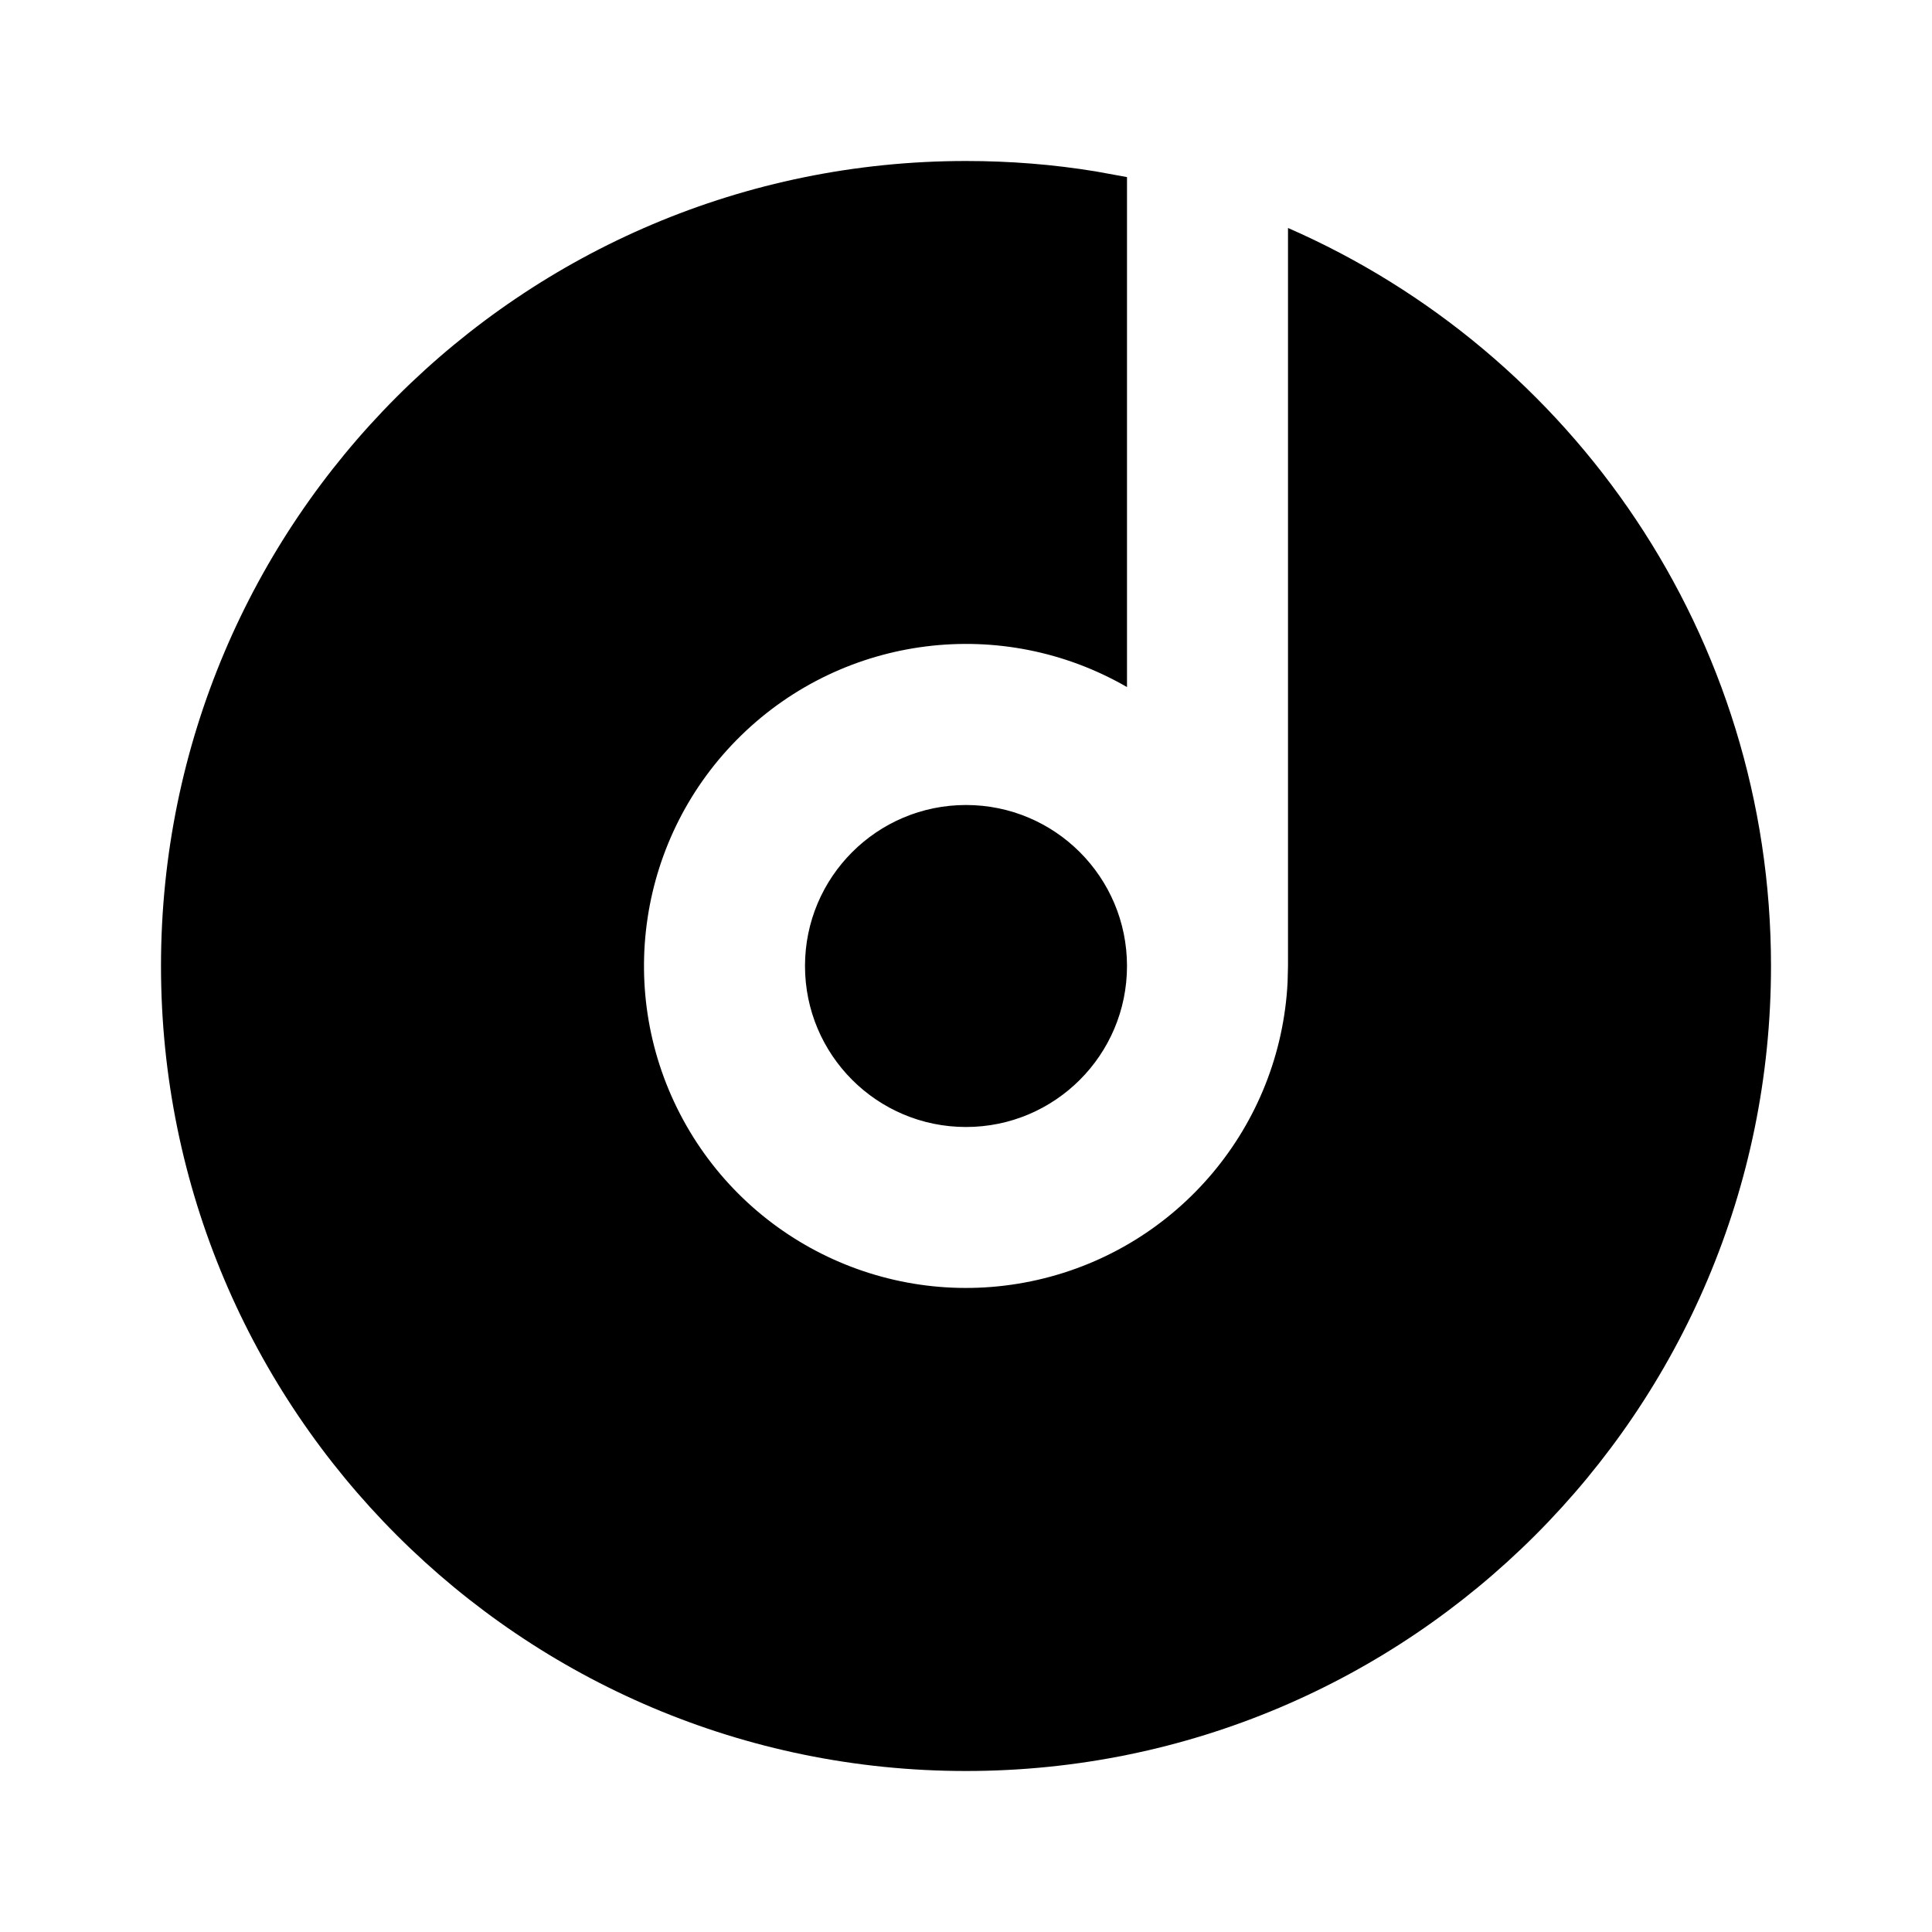
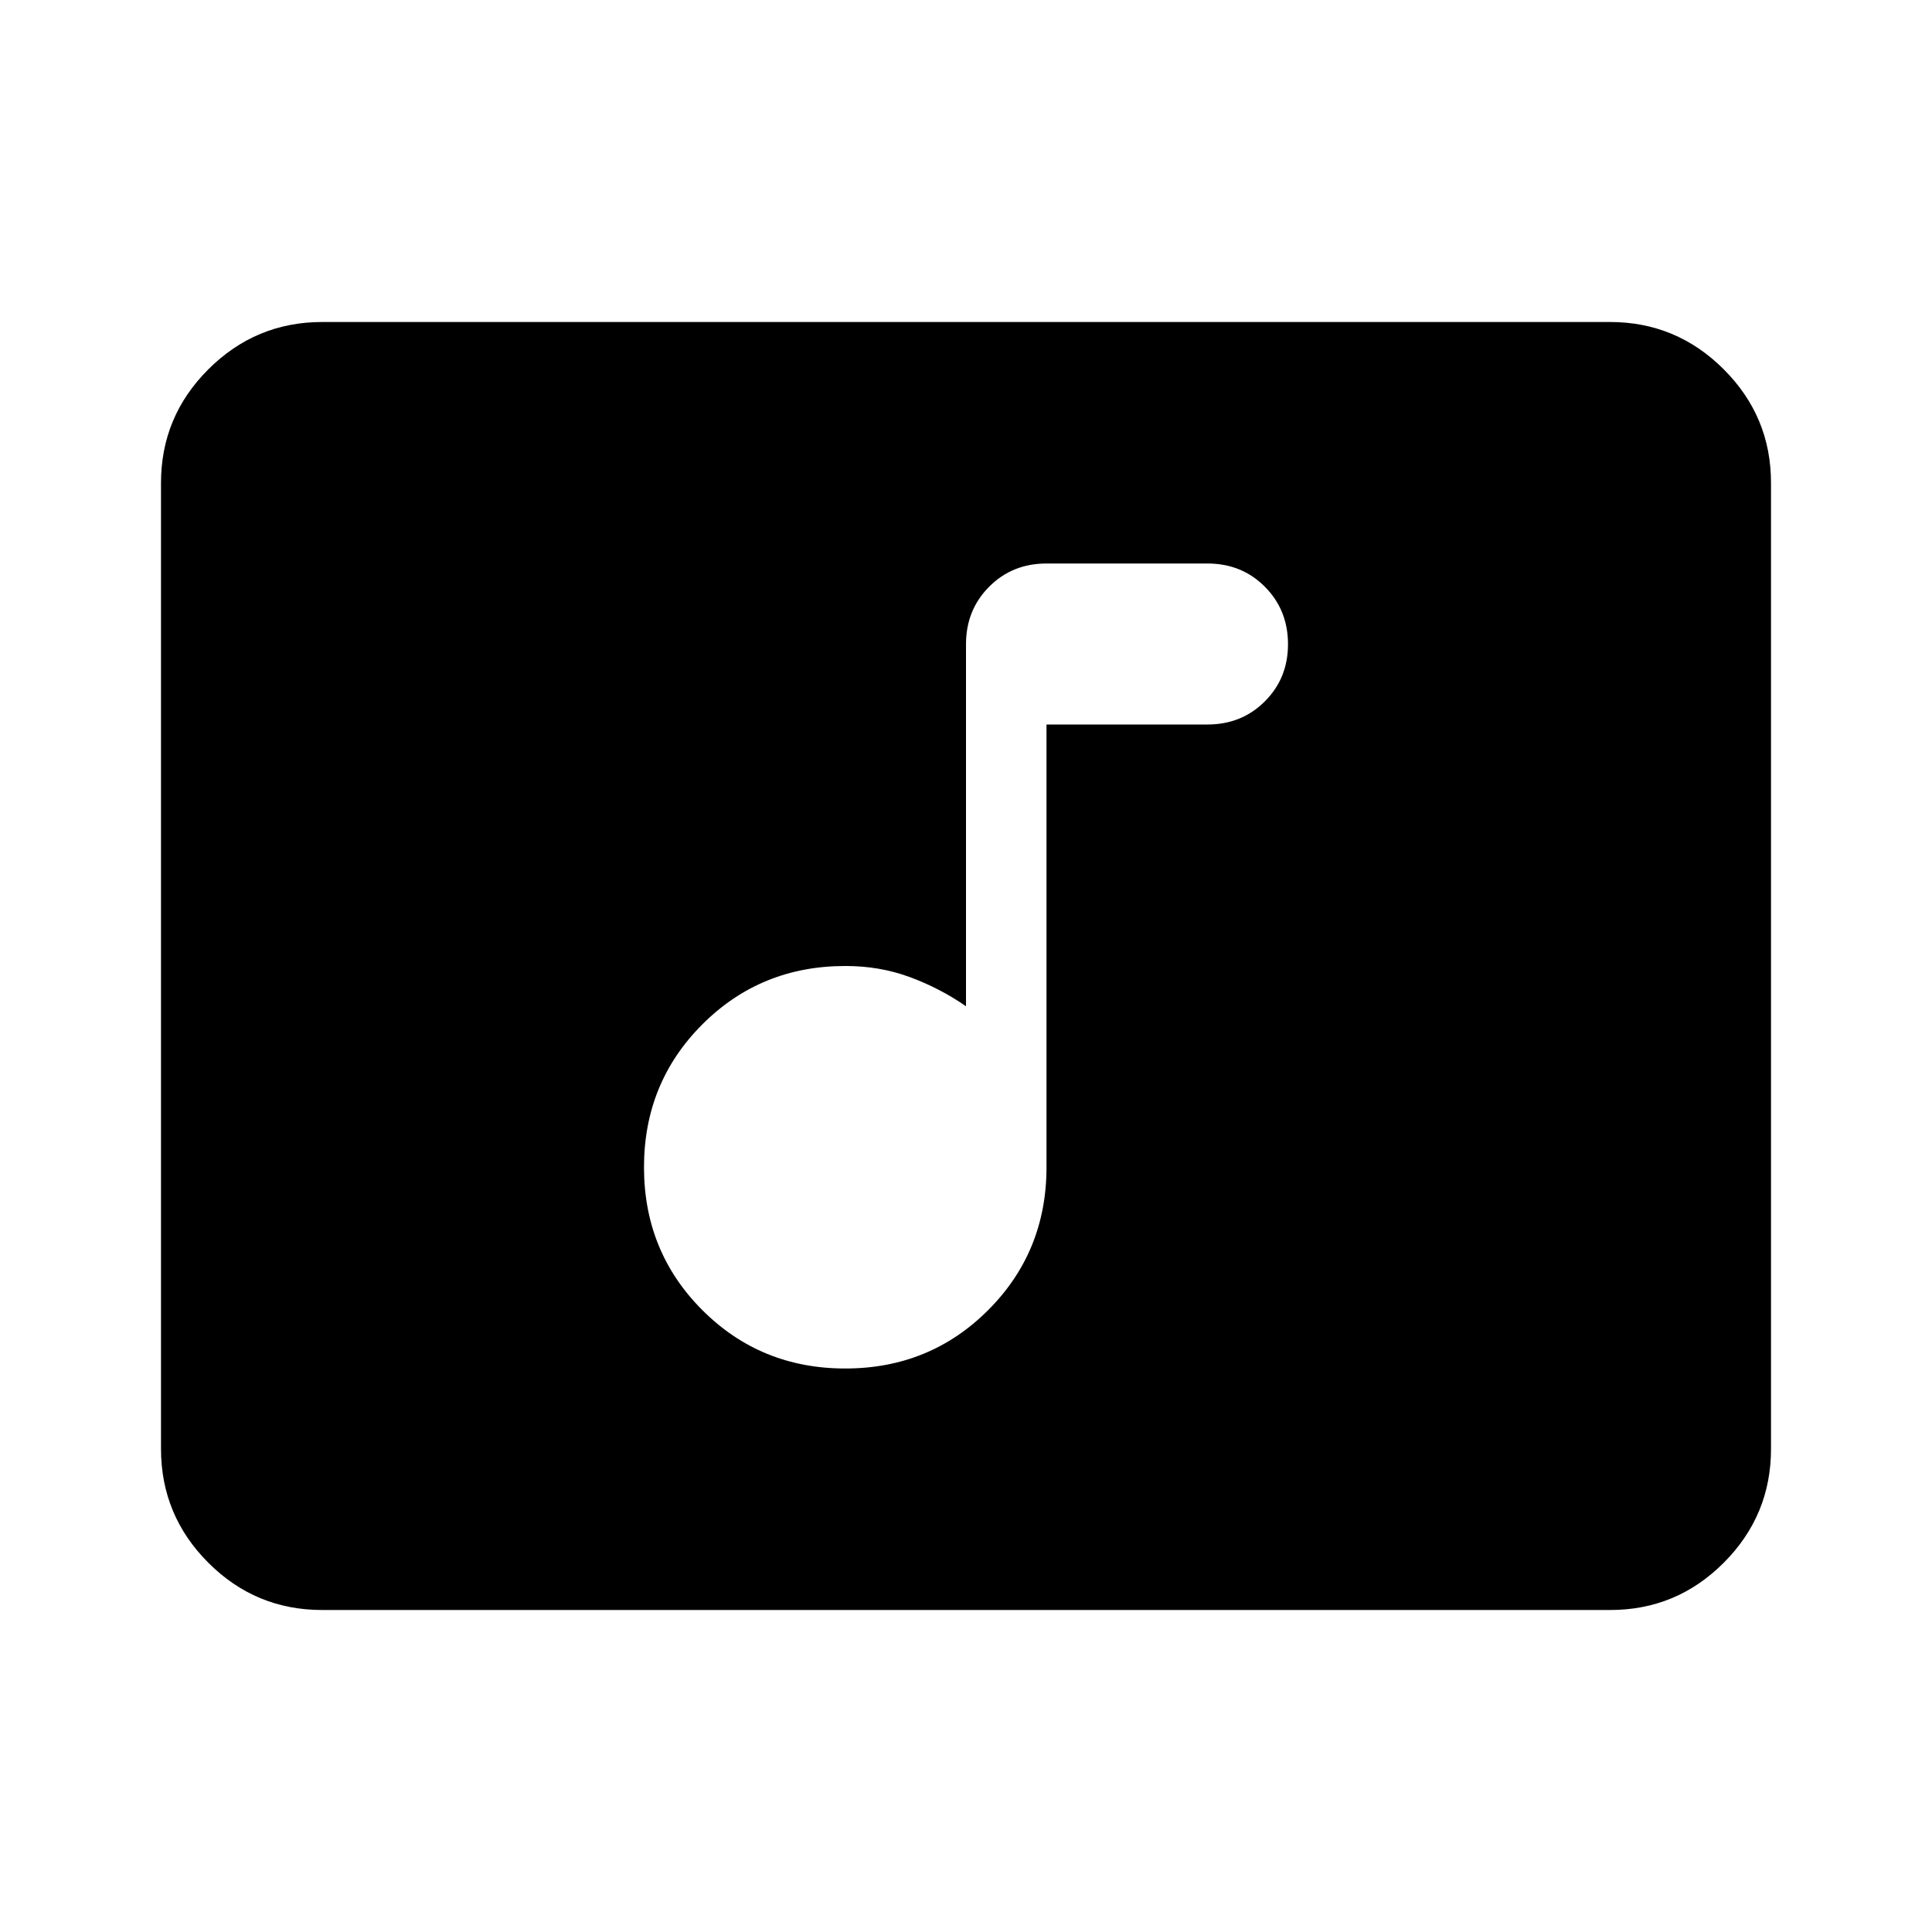
<svg xmlns="http://www.w3.org/2000/svg" viewBox="0 0 24 24">
-   <g fill="none">
-     <path d="m12.593 23.258l-.011.002l-.071.035l-.02.004l-.014-.004l-.071-.035q-.016-.005-.024.005l-.004.01l-.017.428l.005.02l.01.013l.104.074l.015.004l.012-.004l.104-.074l.012-.016l.004-.017l-.017-.427q-.004-.016-.017-.018m.265-.113l-.013.002l-.185.093l-.01.01l-.003.011l.018.43l.005.012l.008.007l.201.093q.019.005.029-.008l.004-.014l-.034-.614q-.005-.018-.02-.022m-.715.002a.02.02 0 0 0-.027.006l-.006.014l-.034.614q.001.018.017.024l.015-.002l.201-.093l.01-.008l.004-.011l.017-.43l-.003-.012l-.01-.01z" />
-     <path fill="currentColor" d="M12 2q.823 0 1.61.129L14 2.2v6.335a4 4 0 1 0 1.995 3.665L16 12V2.832C19.532 4.375 22 7.9 22 12c0 5.523-4.477 10-10 10S2 17.523 2 12S6.477 2 12 2m0 8a2 2 0 1 1 0 4a2 2 0 0 1 0-4" />
-   </g>
+   <path d="M0 0h24v24H0z" fill="none" />
+   <path fill="currentColor" d="M12.275 16.275Q13 15.55 13 14.5V9h2q.425 0 .713-.288T16 8t-.288-.712T15 7h-2q-.425 0-.712.288T12 8v4.5q-.325-.225-.7-.363T10.5 12q-1.05 0-1.775.725T8 14.5t.725 1.775T10.5 17t1.775-.725M4 20q-.825 0-1.412-.587T2 18V6q0-.825.588-1.412T4 4h16q.825 0 1.413.588T22 6v12q0 .825-.587 1.413T20 20z" />
</svg>
